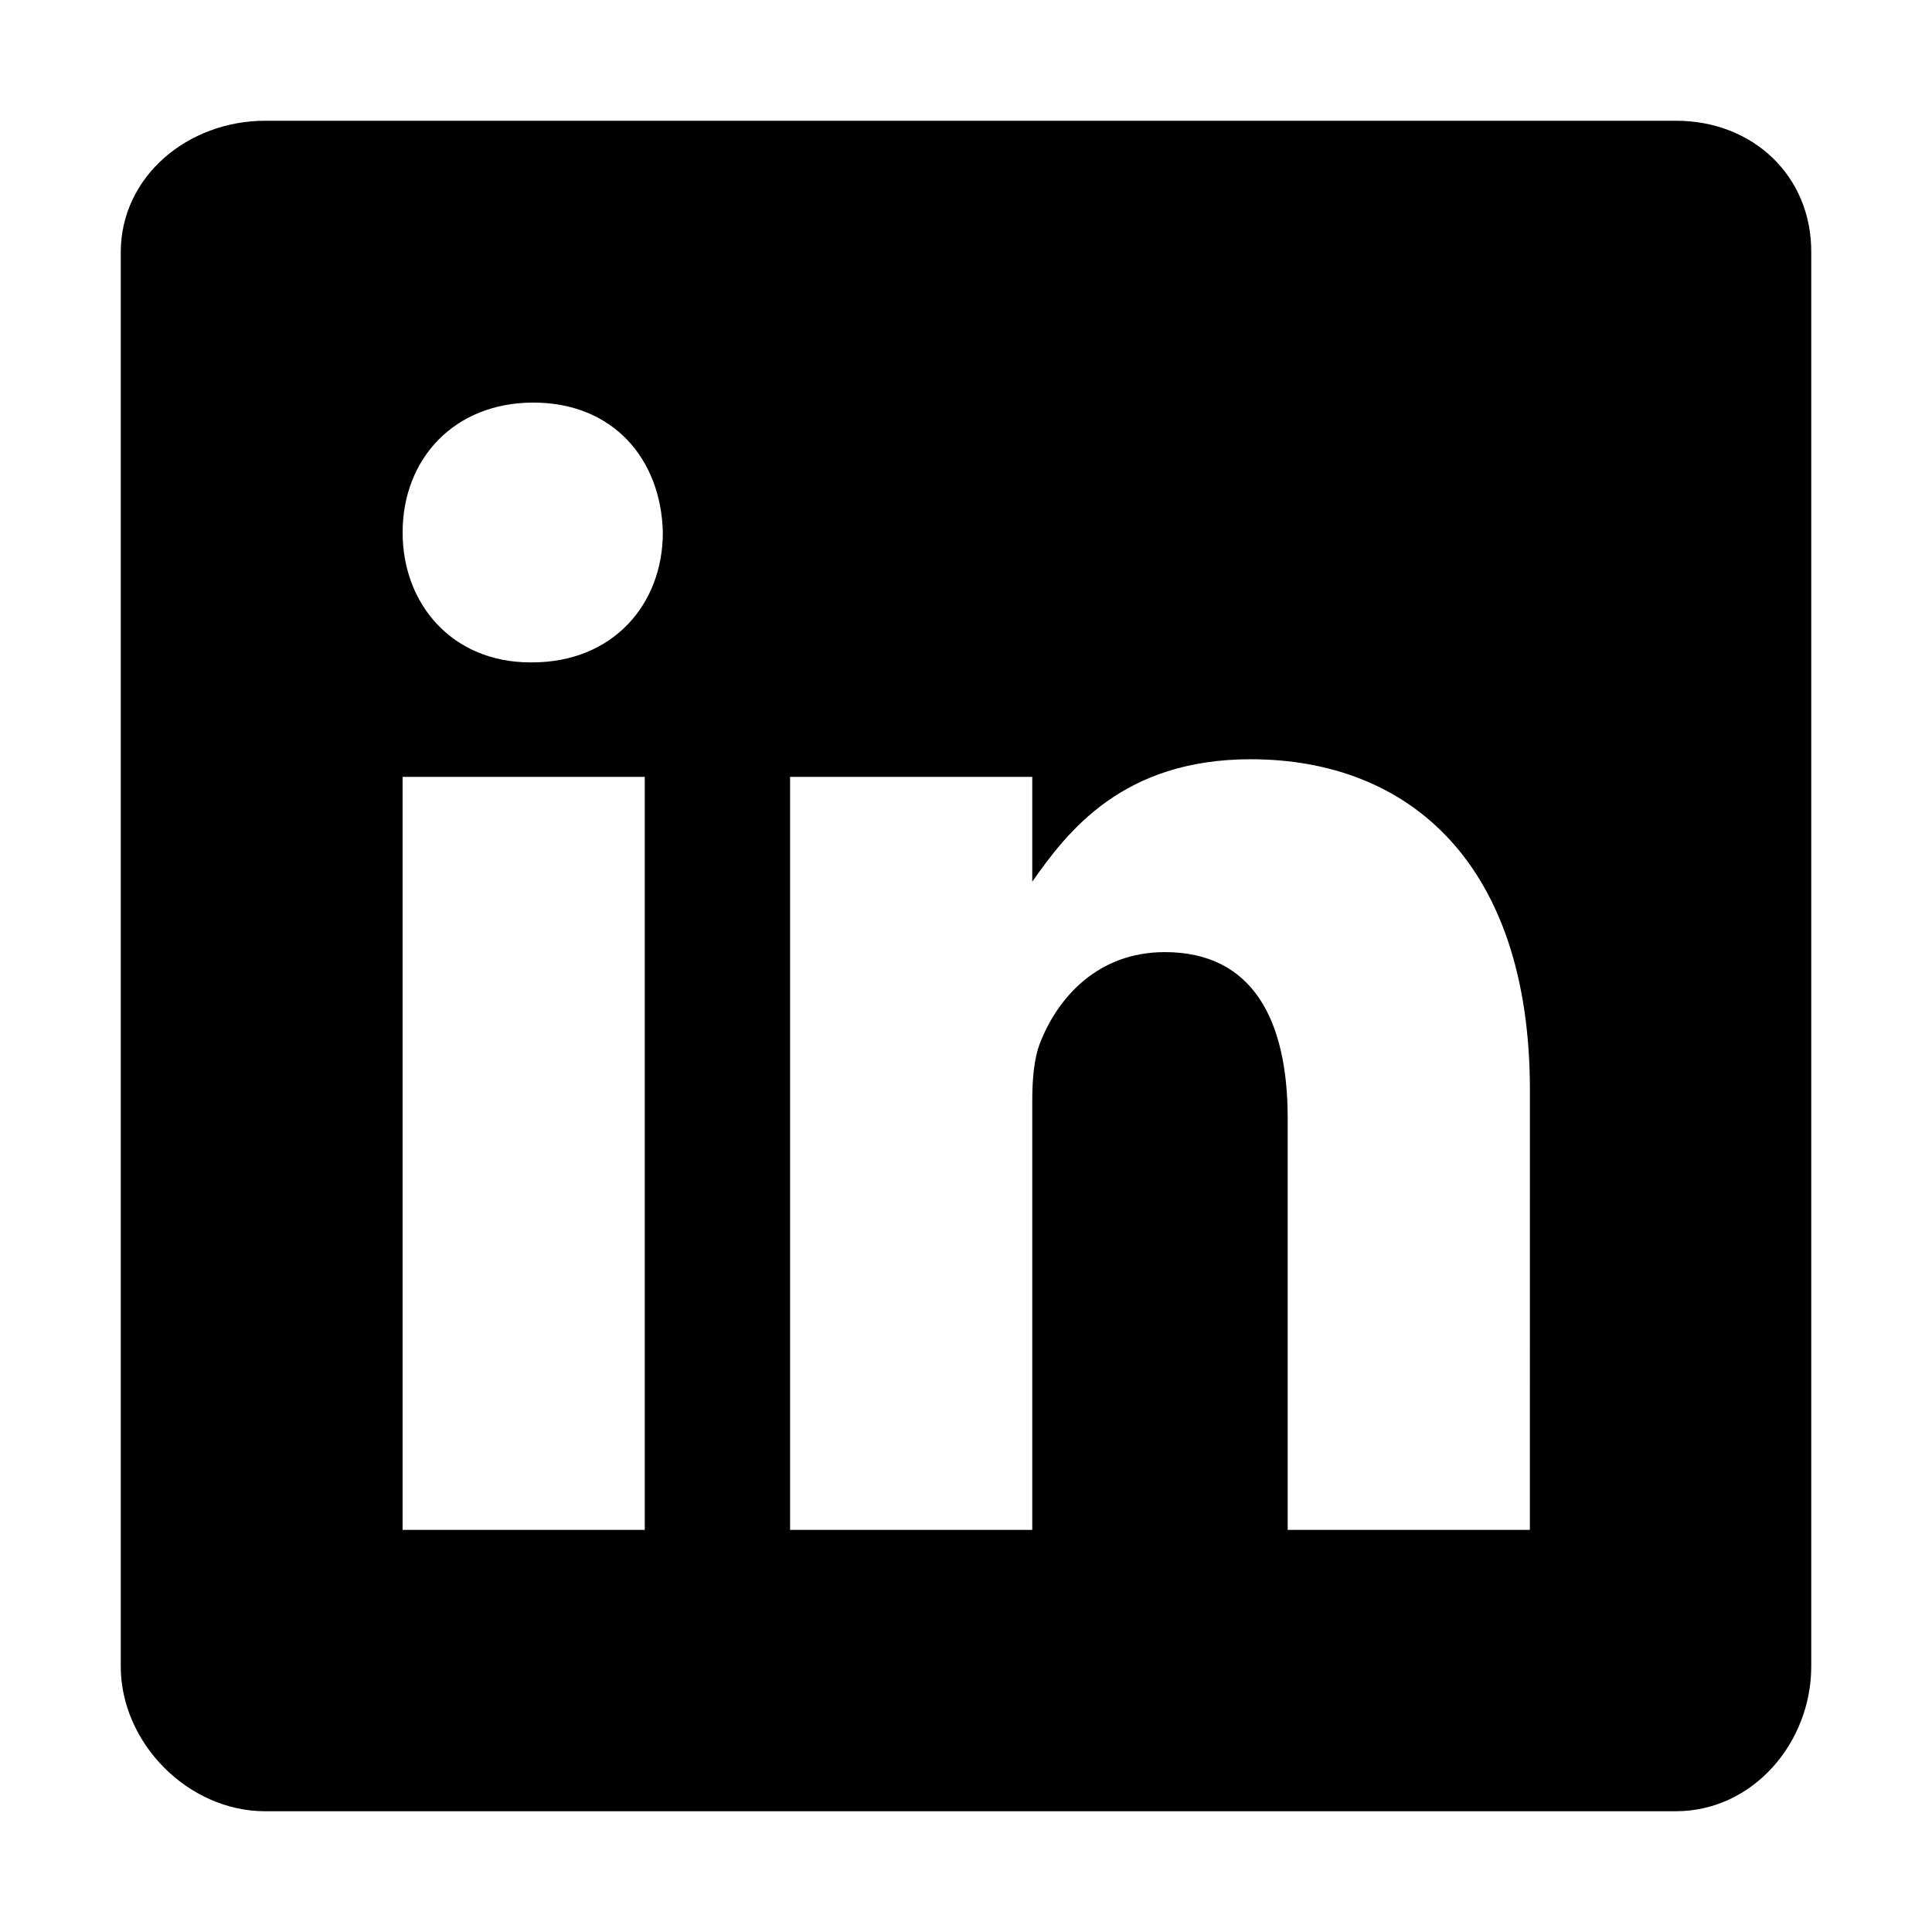
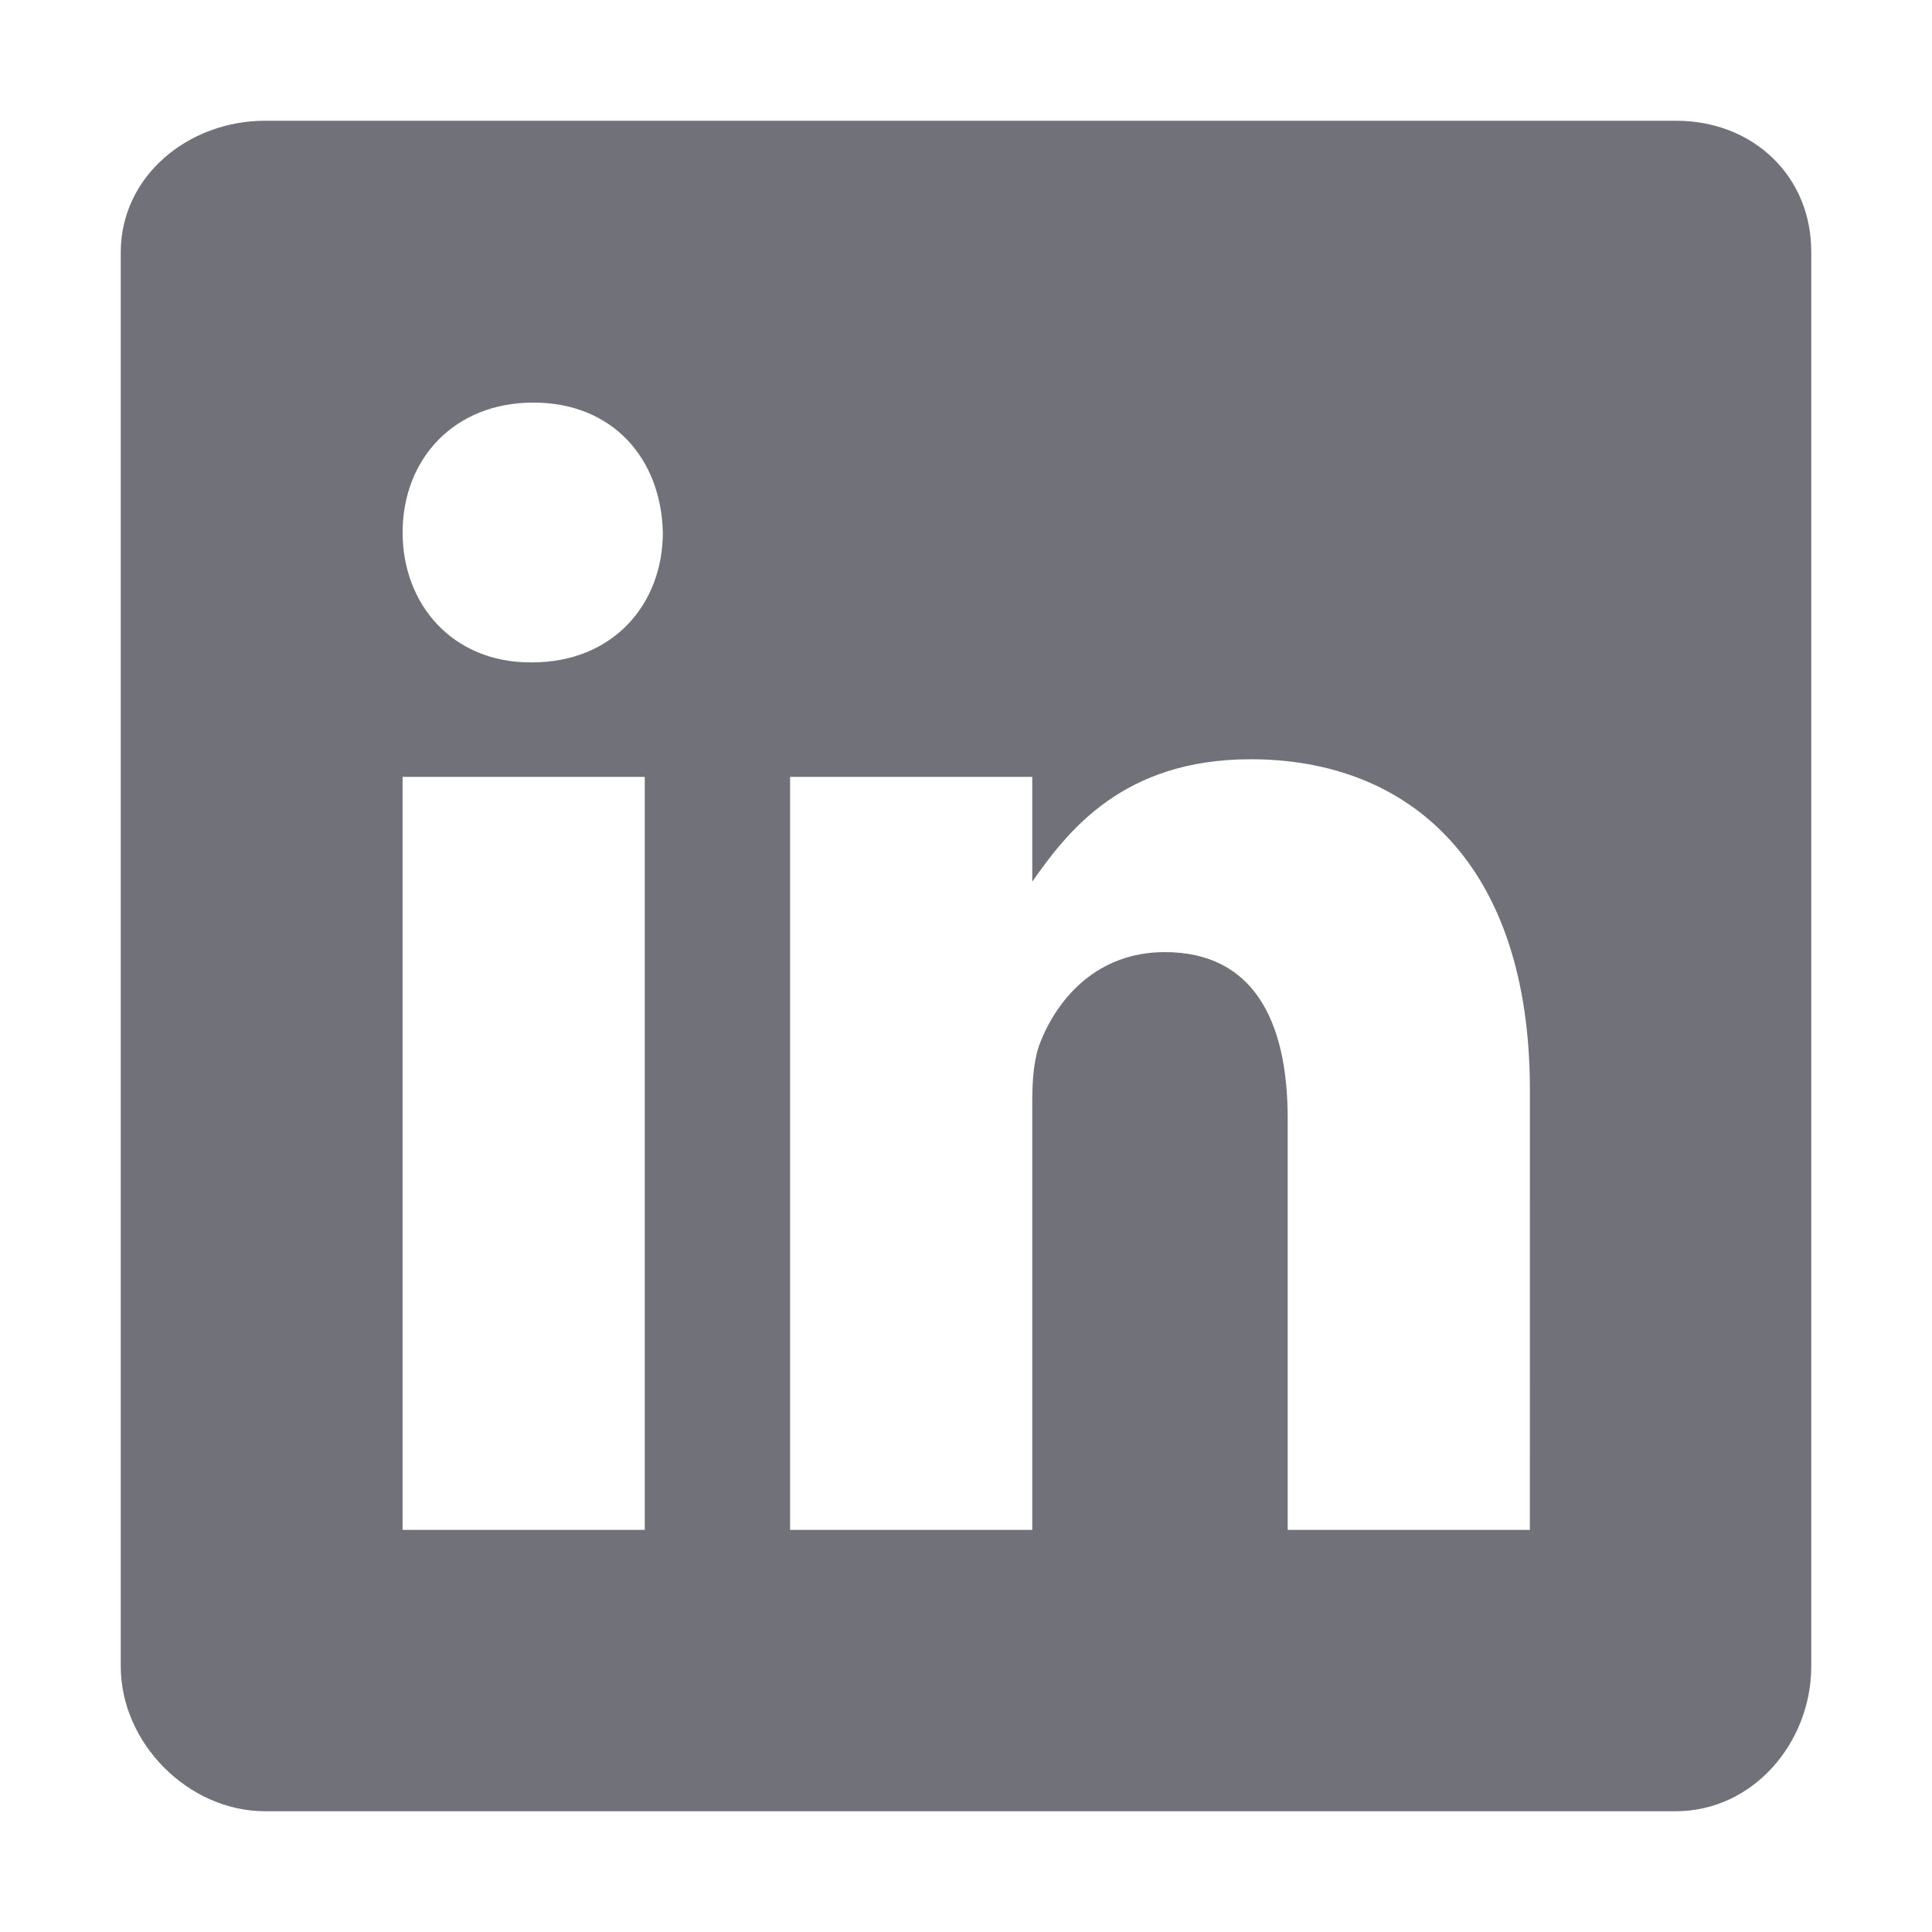
<svg xmlns="http://www.w3.org/2000/svg" class="ionicon" viewBox="0 0 512 512">
-   <path d="M444.17 32H70.28C49.85 32 32 46.7 32 66.89v374.72C32 461.91 49.85 480 70.28 480h373.78c20.54 0 35.94-18.21 35.94-38.39V66.89C480.12 46.7 464.6 32 444.17 32zm-273.3 373.43h-64.18V205.88h64.18zM141 175.54h-.46c-20.54 0-33.84-15.29-33.84-34.43 0-19.49 13.65-34.42 34.65-34.42s33.85 14.82 34.31 34.42c-.01 19.14-13.31 34.43-34.66 34.43zm264.43 229.89h-64.18V296.32c0-26.14-9.34-44-32.56-44-17.74 0-28.24 12-32.91 23.69-1.75 4.2-2.22 9.92-2.22 15.76v113.66h-64.18V205.88h64.18v27.77c9.34-13.3 23.93-32.44 57.88-32.44 42.13 0 74 27.77 74 87.64z" />
+   <path d="M444.17 32H70.28C49.85 32 32 46.7 32 66.89v374.72C32 461.91 49.85 480 70.28 480h373.78c20.54 0 35.94-18.21 35.94-38.39V66.89C480.12 46.7 464.6 32 444.17 32zm-273.3 373.43h-64.18V205.88h64.18zM141 175.54h-.46c-20.54 0-33.84-15.29-33.84-34.43 0-19.49 13.65-34.42 34.65-34.42s33.85 14.82 34.31 34.42c-.01 19.14-13.31 34.43-34.66 34.43zm264.43 229.89h-64.18V296.32c0-26.14-9.34-44-32.56-44-17.74 0-28.24 12-32.91 23.69-1.75 4.2-2.22 9.92-2.22 15.76v113.66h-64.18V205.88h64.18v27.77c9.34-13.3 23.93-32.44 57.88-32.44 42.13 0 74 27.77 74 87.64z" fill="#71717a" />
</svg>
